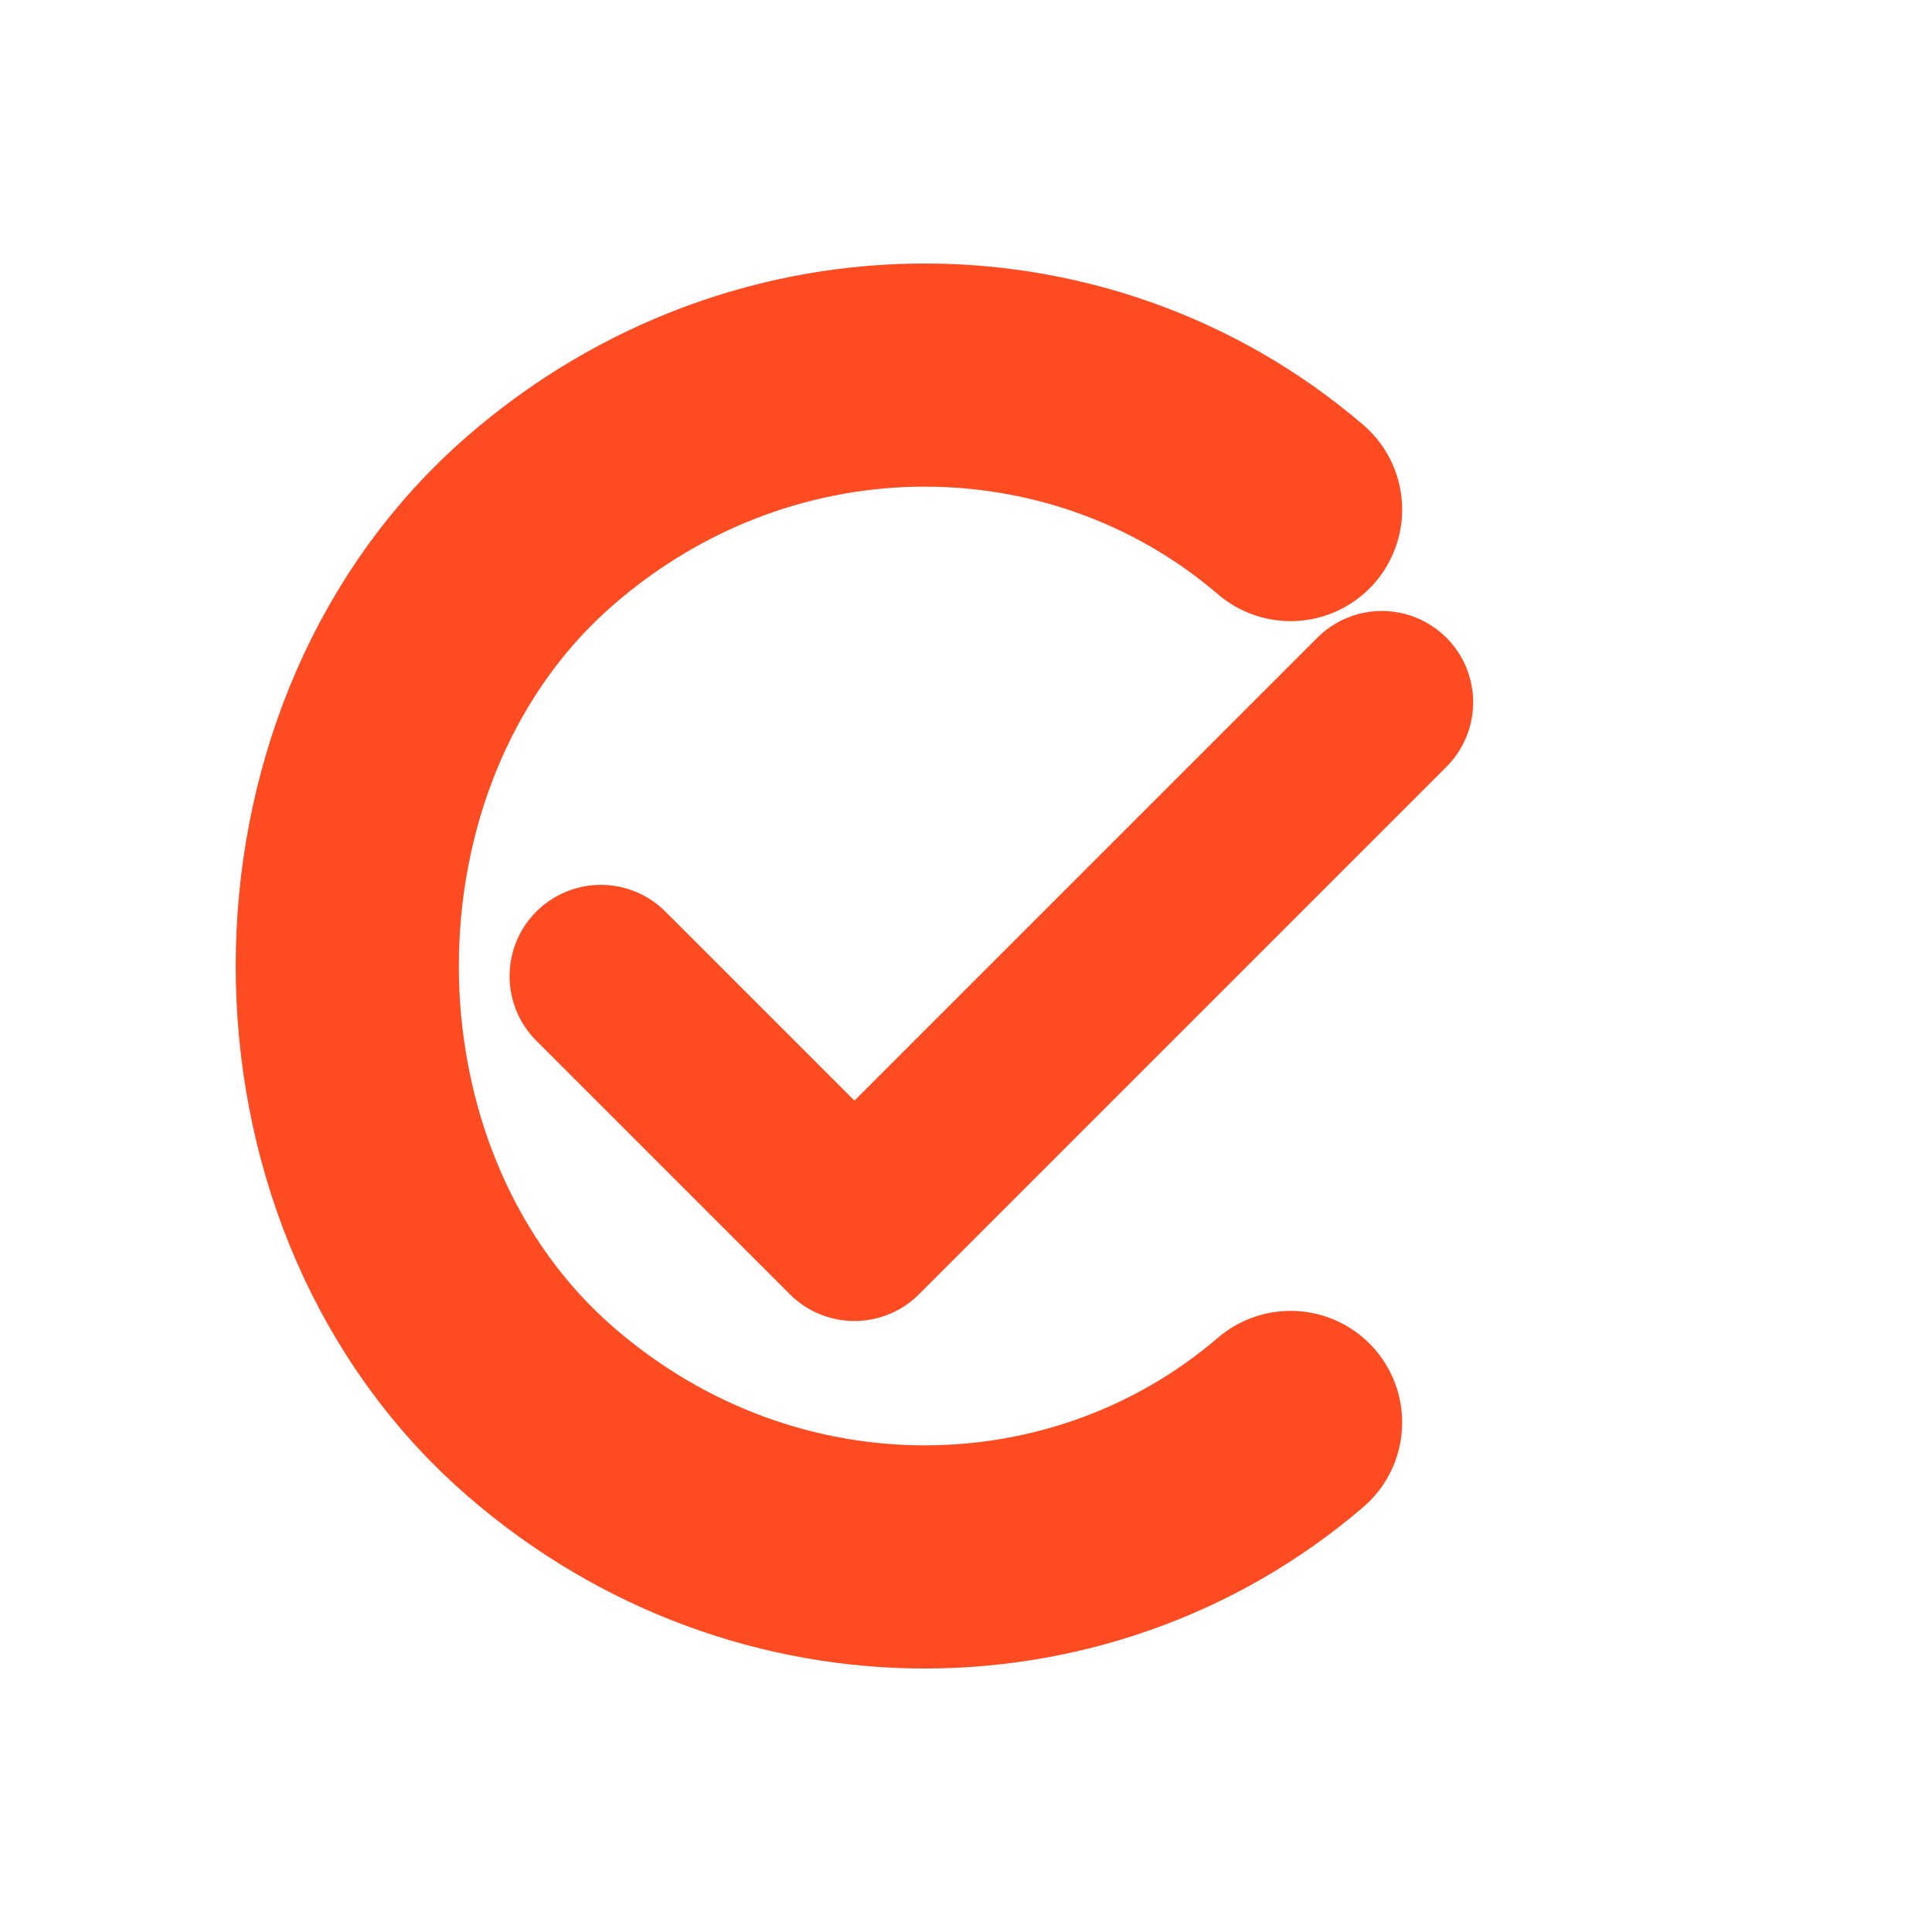
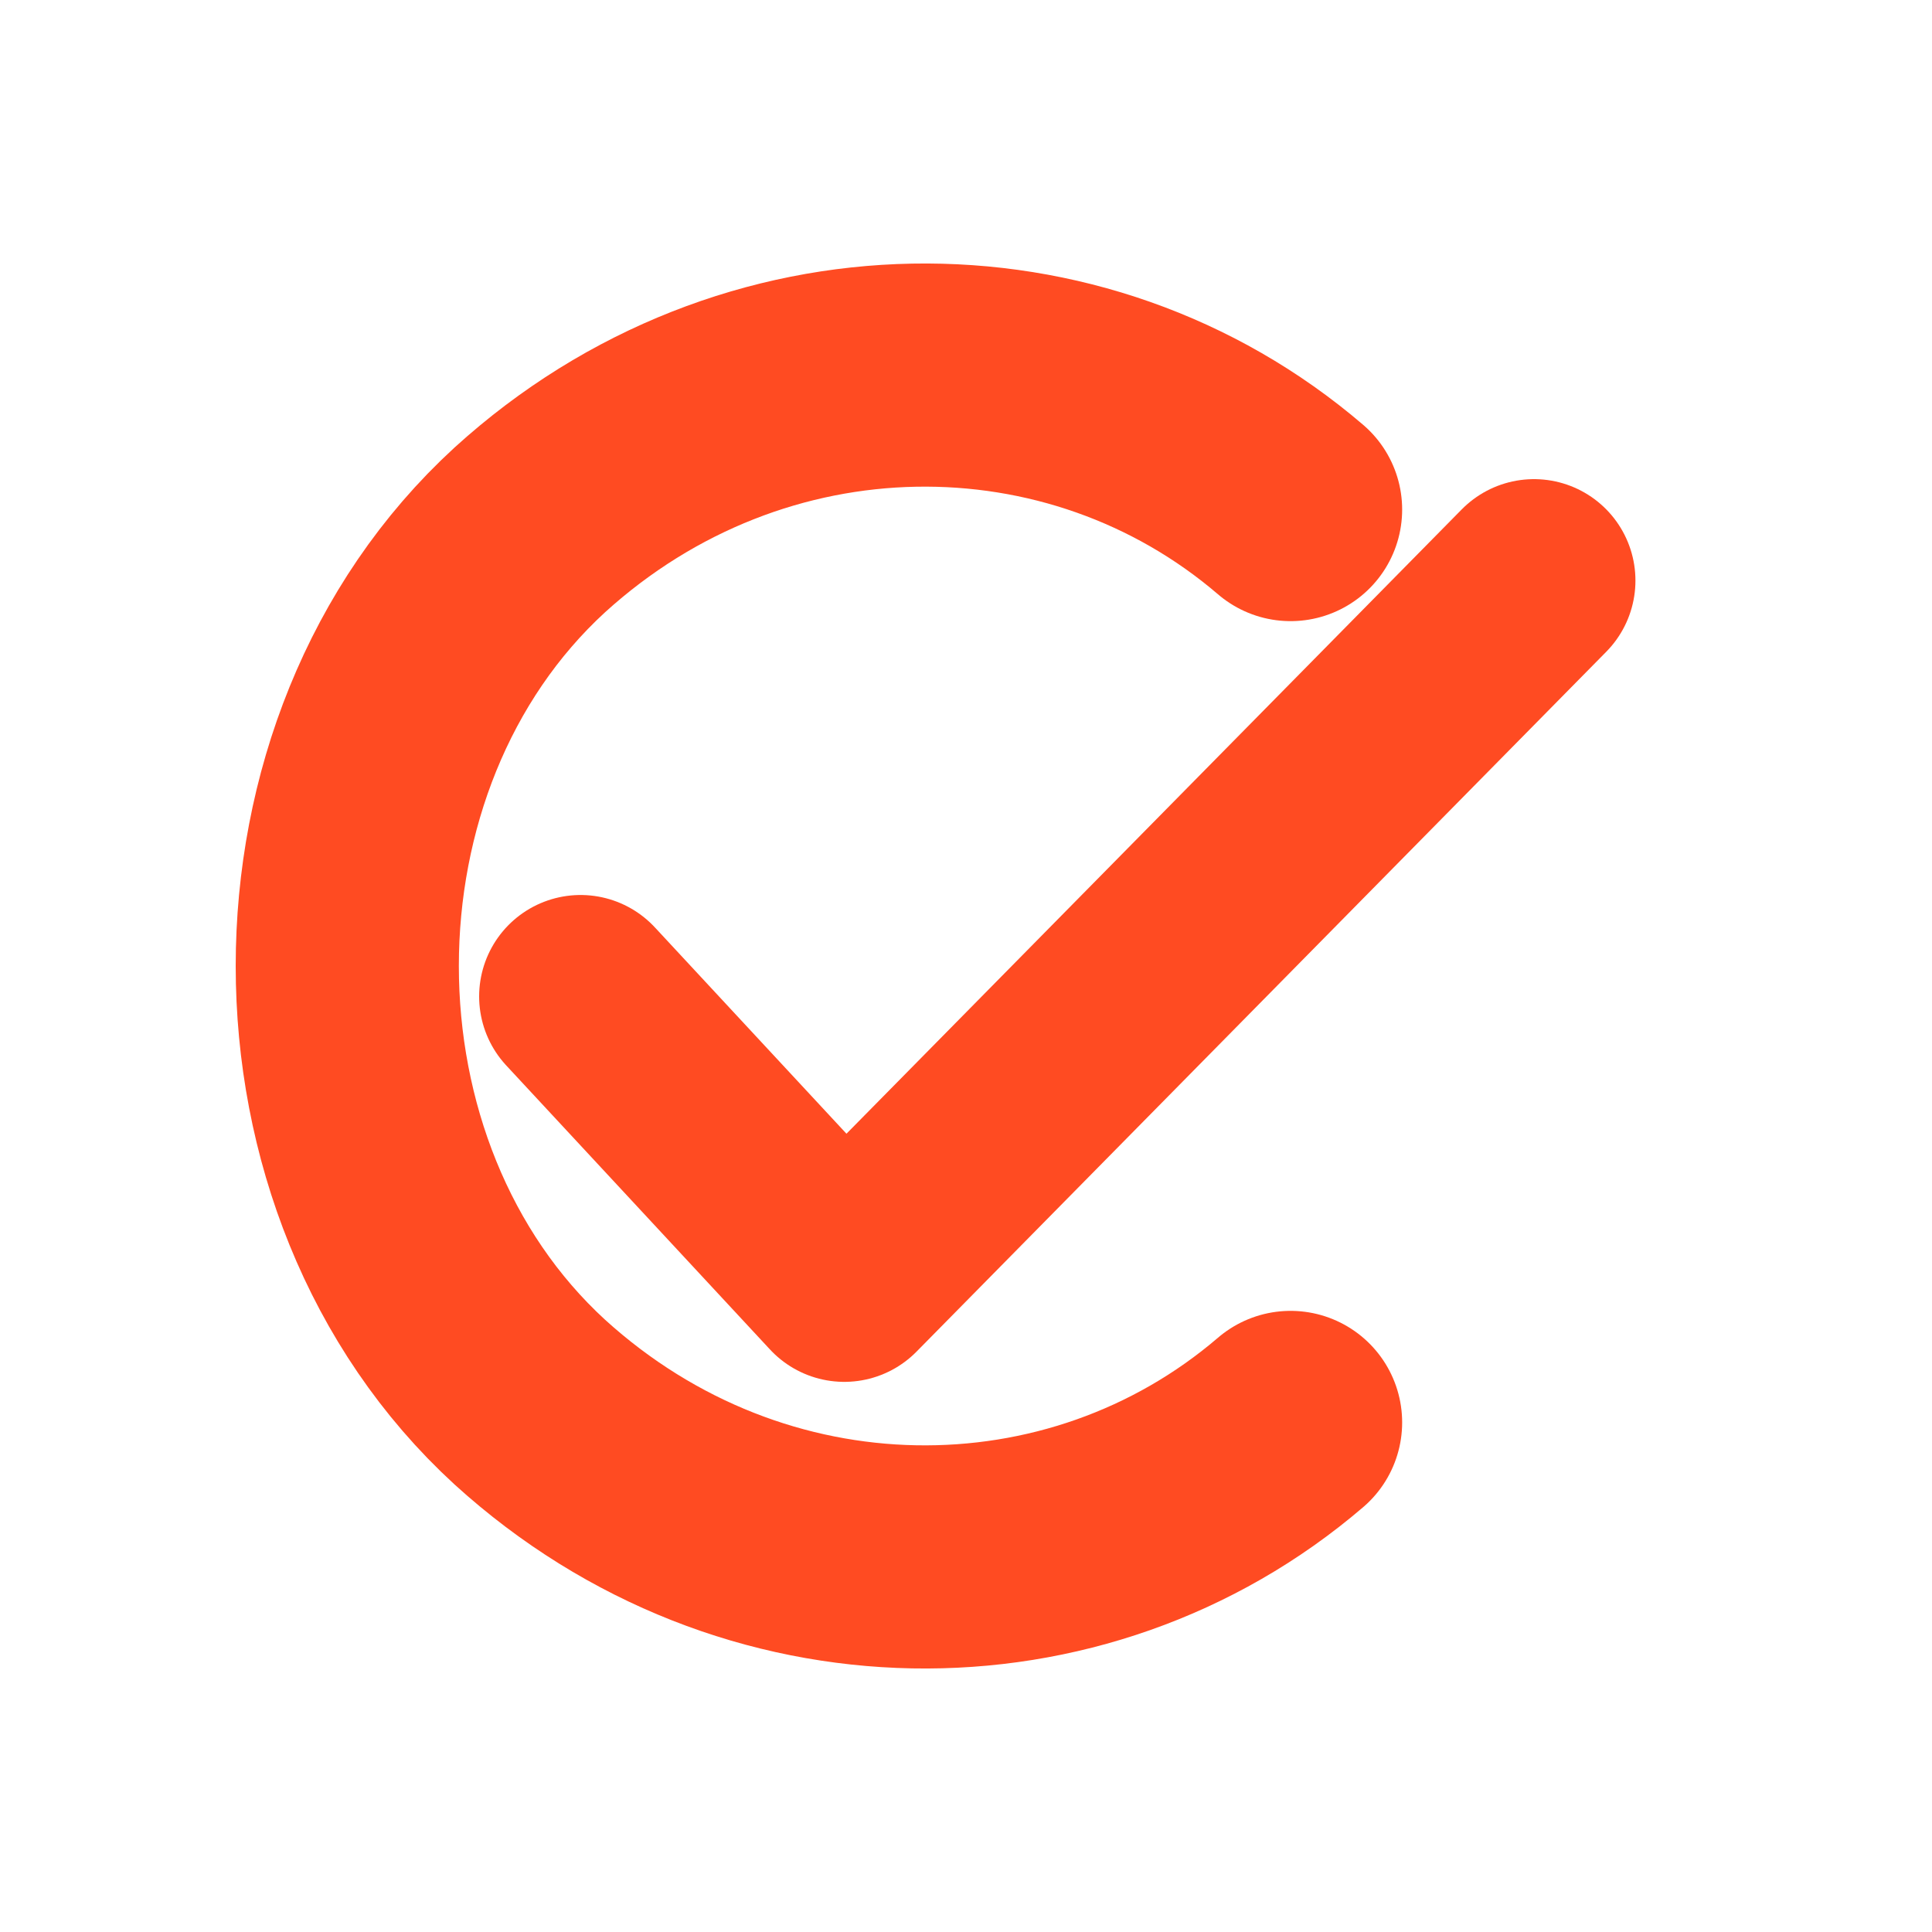
<svg xmlns="http://www.w3.org/2000/svg" width="100" height="100" viewBox="0 0 100 100">
  <g transform="translate(8,8) scale(0.525)">
    <path d="M112 35C91 17 59 17 37 37C13 59 13 101 37 123C59 143 91 143 112 125" fill="none" stroke="#FF4B22" stroke-width="22" stroke-linecap="round" />
-     <path d="M44 81L69 106L121 54" fill="none" stroke="#FF4B22" stroke-width="18" stroke-linecap="round" stroke-linejoin="round" />
+     <path d="M42 83L68 111L136 42" fill="none" stroke="#FF4B22" stroke-width="20" stroke-linecap="round" stroke-linejoin="round" />
  </g>
</svg>
